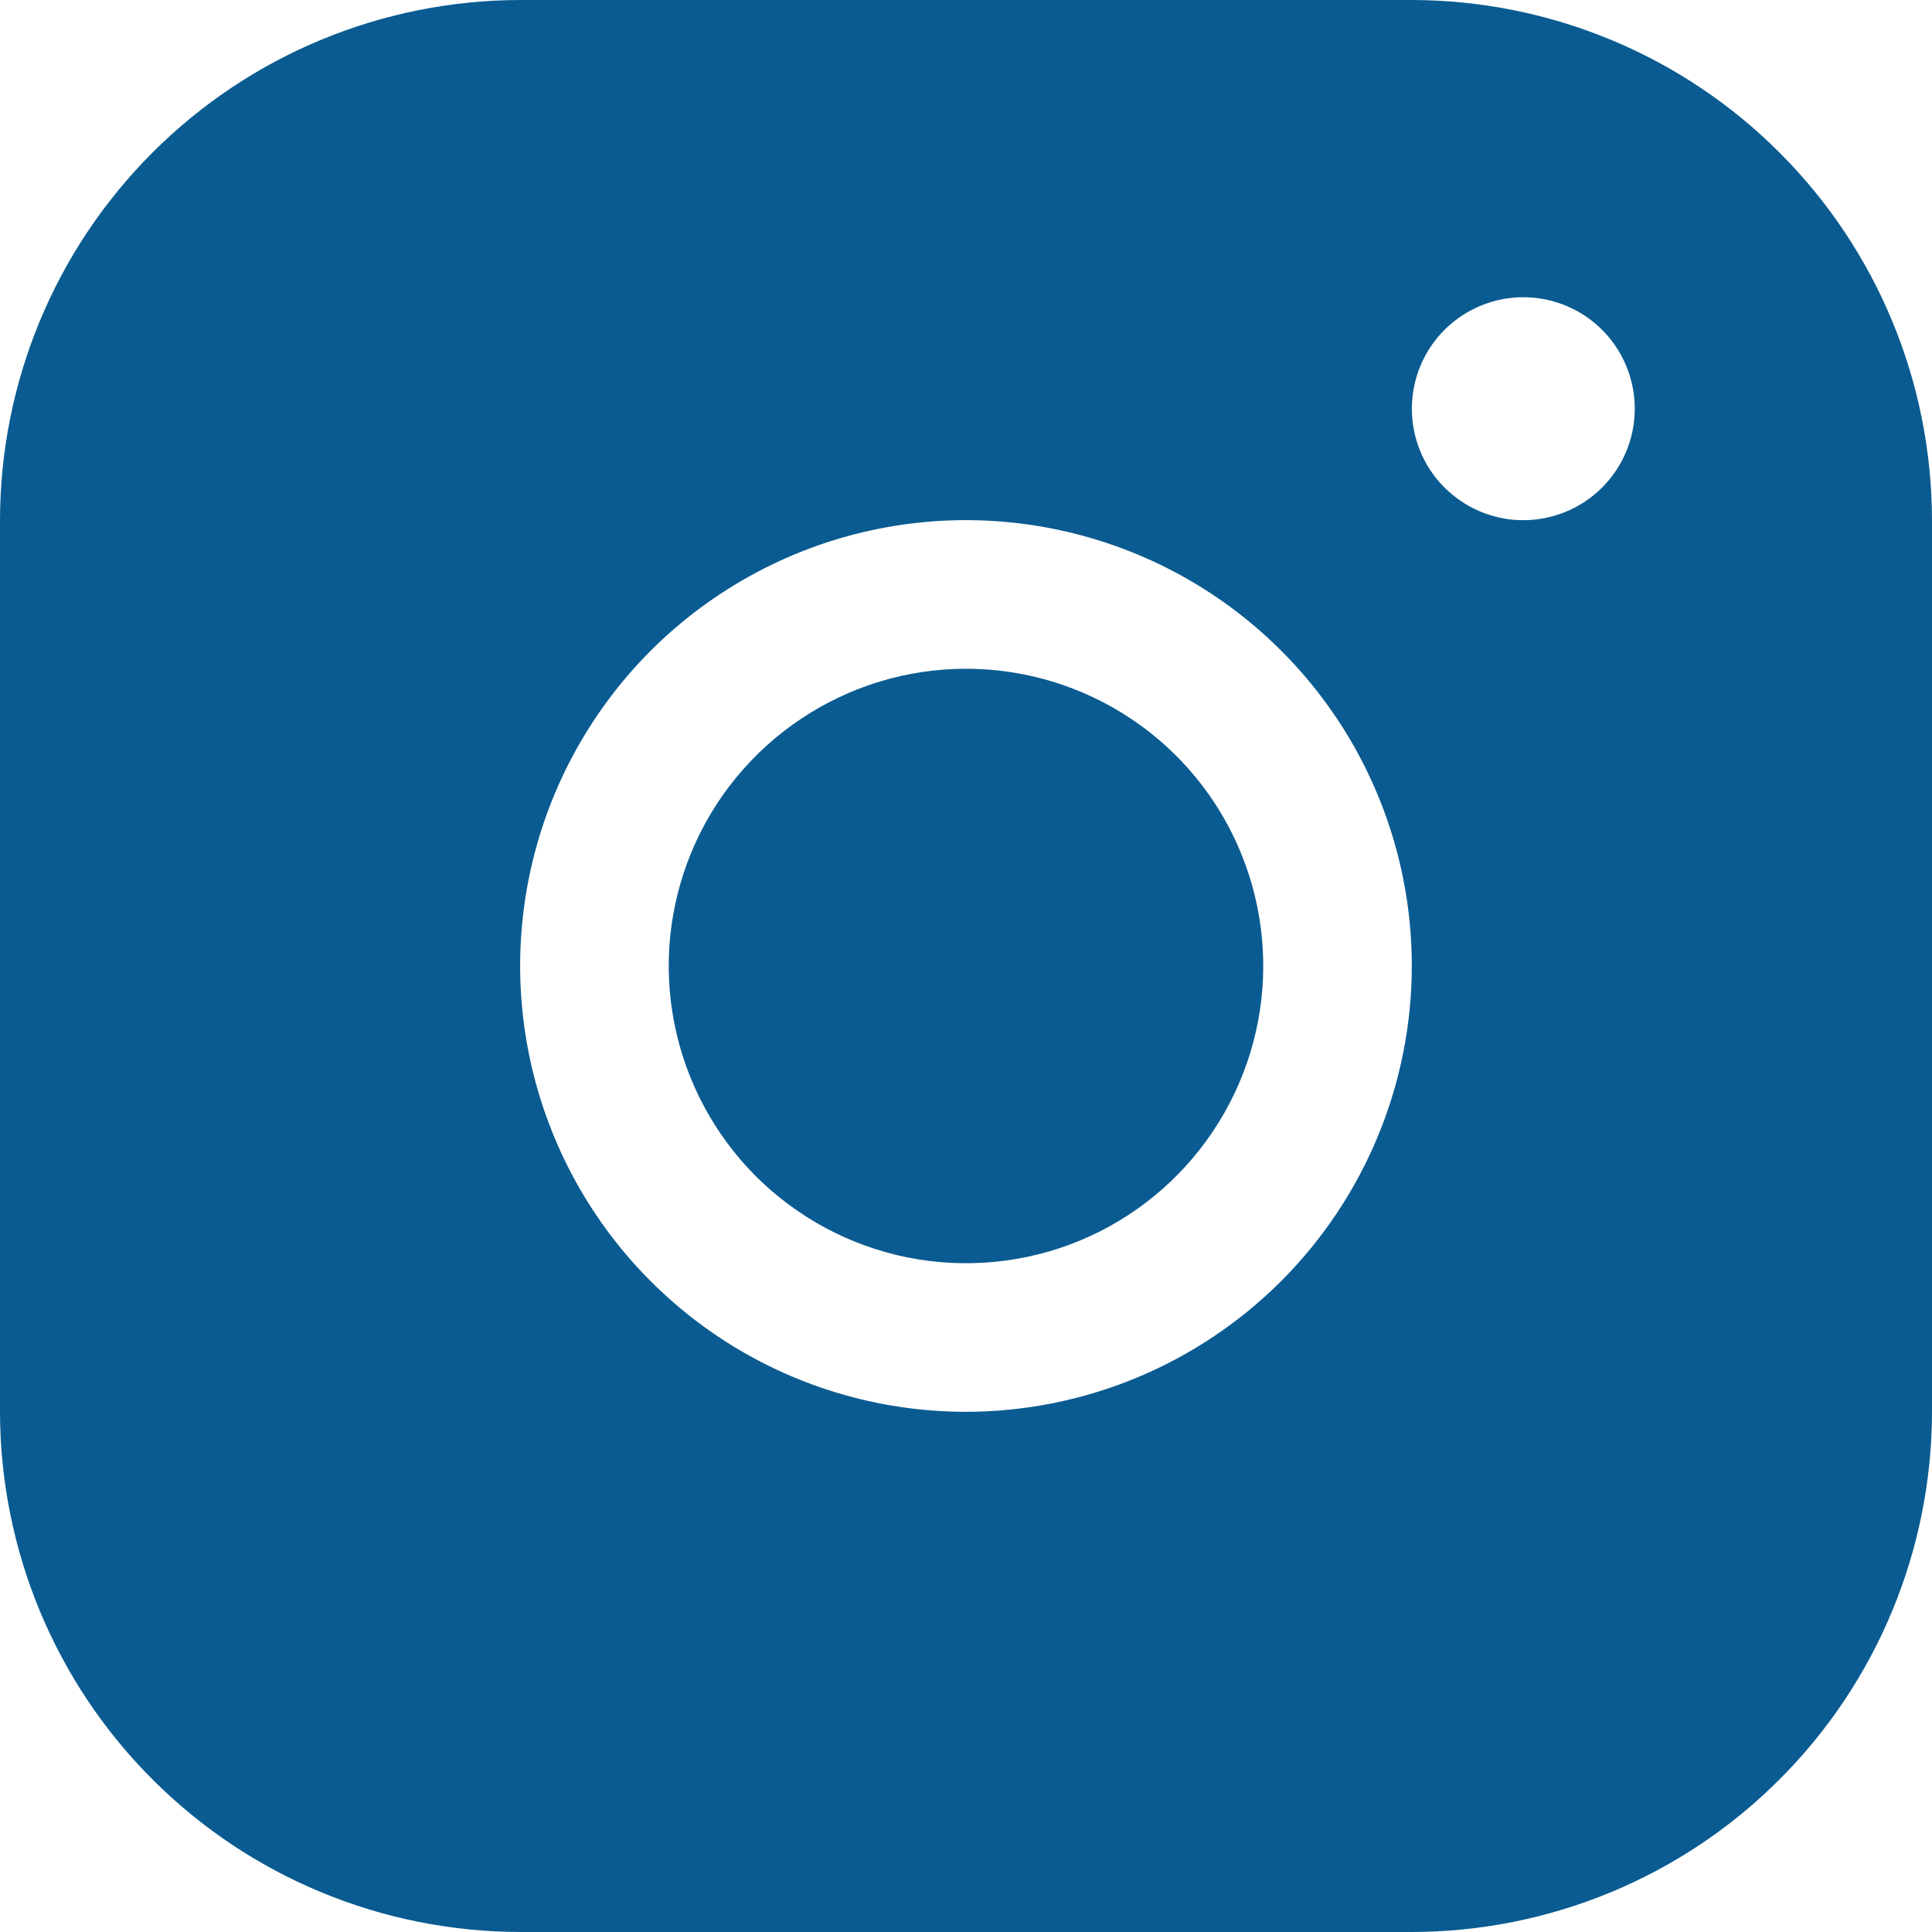
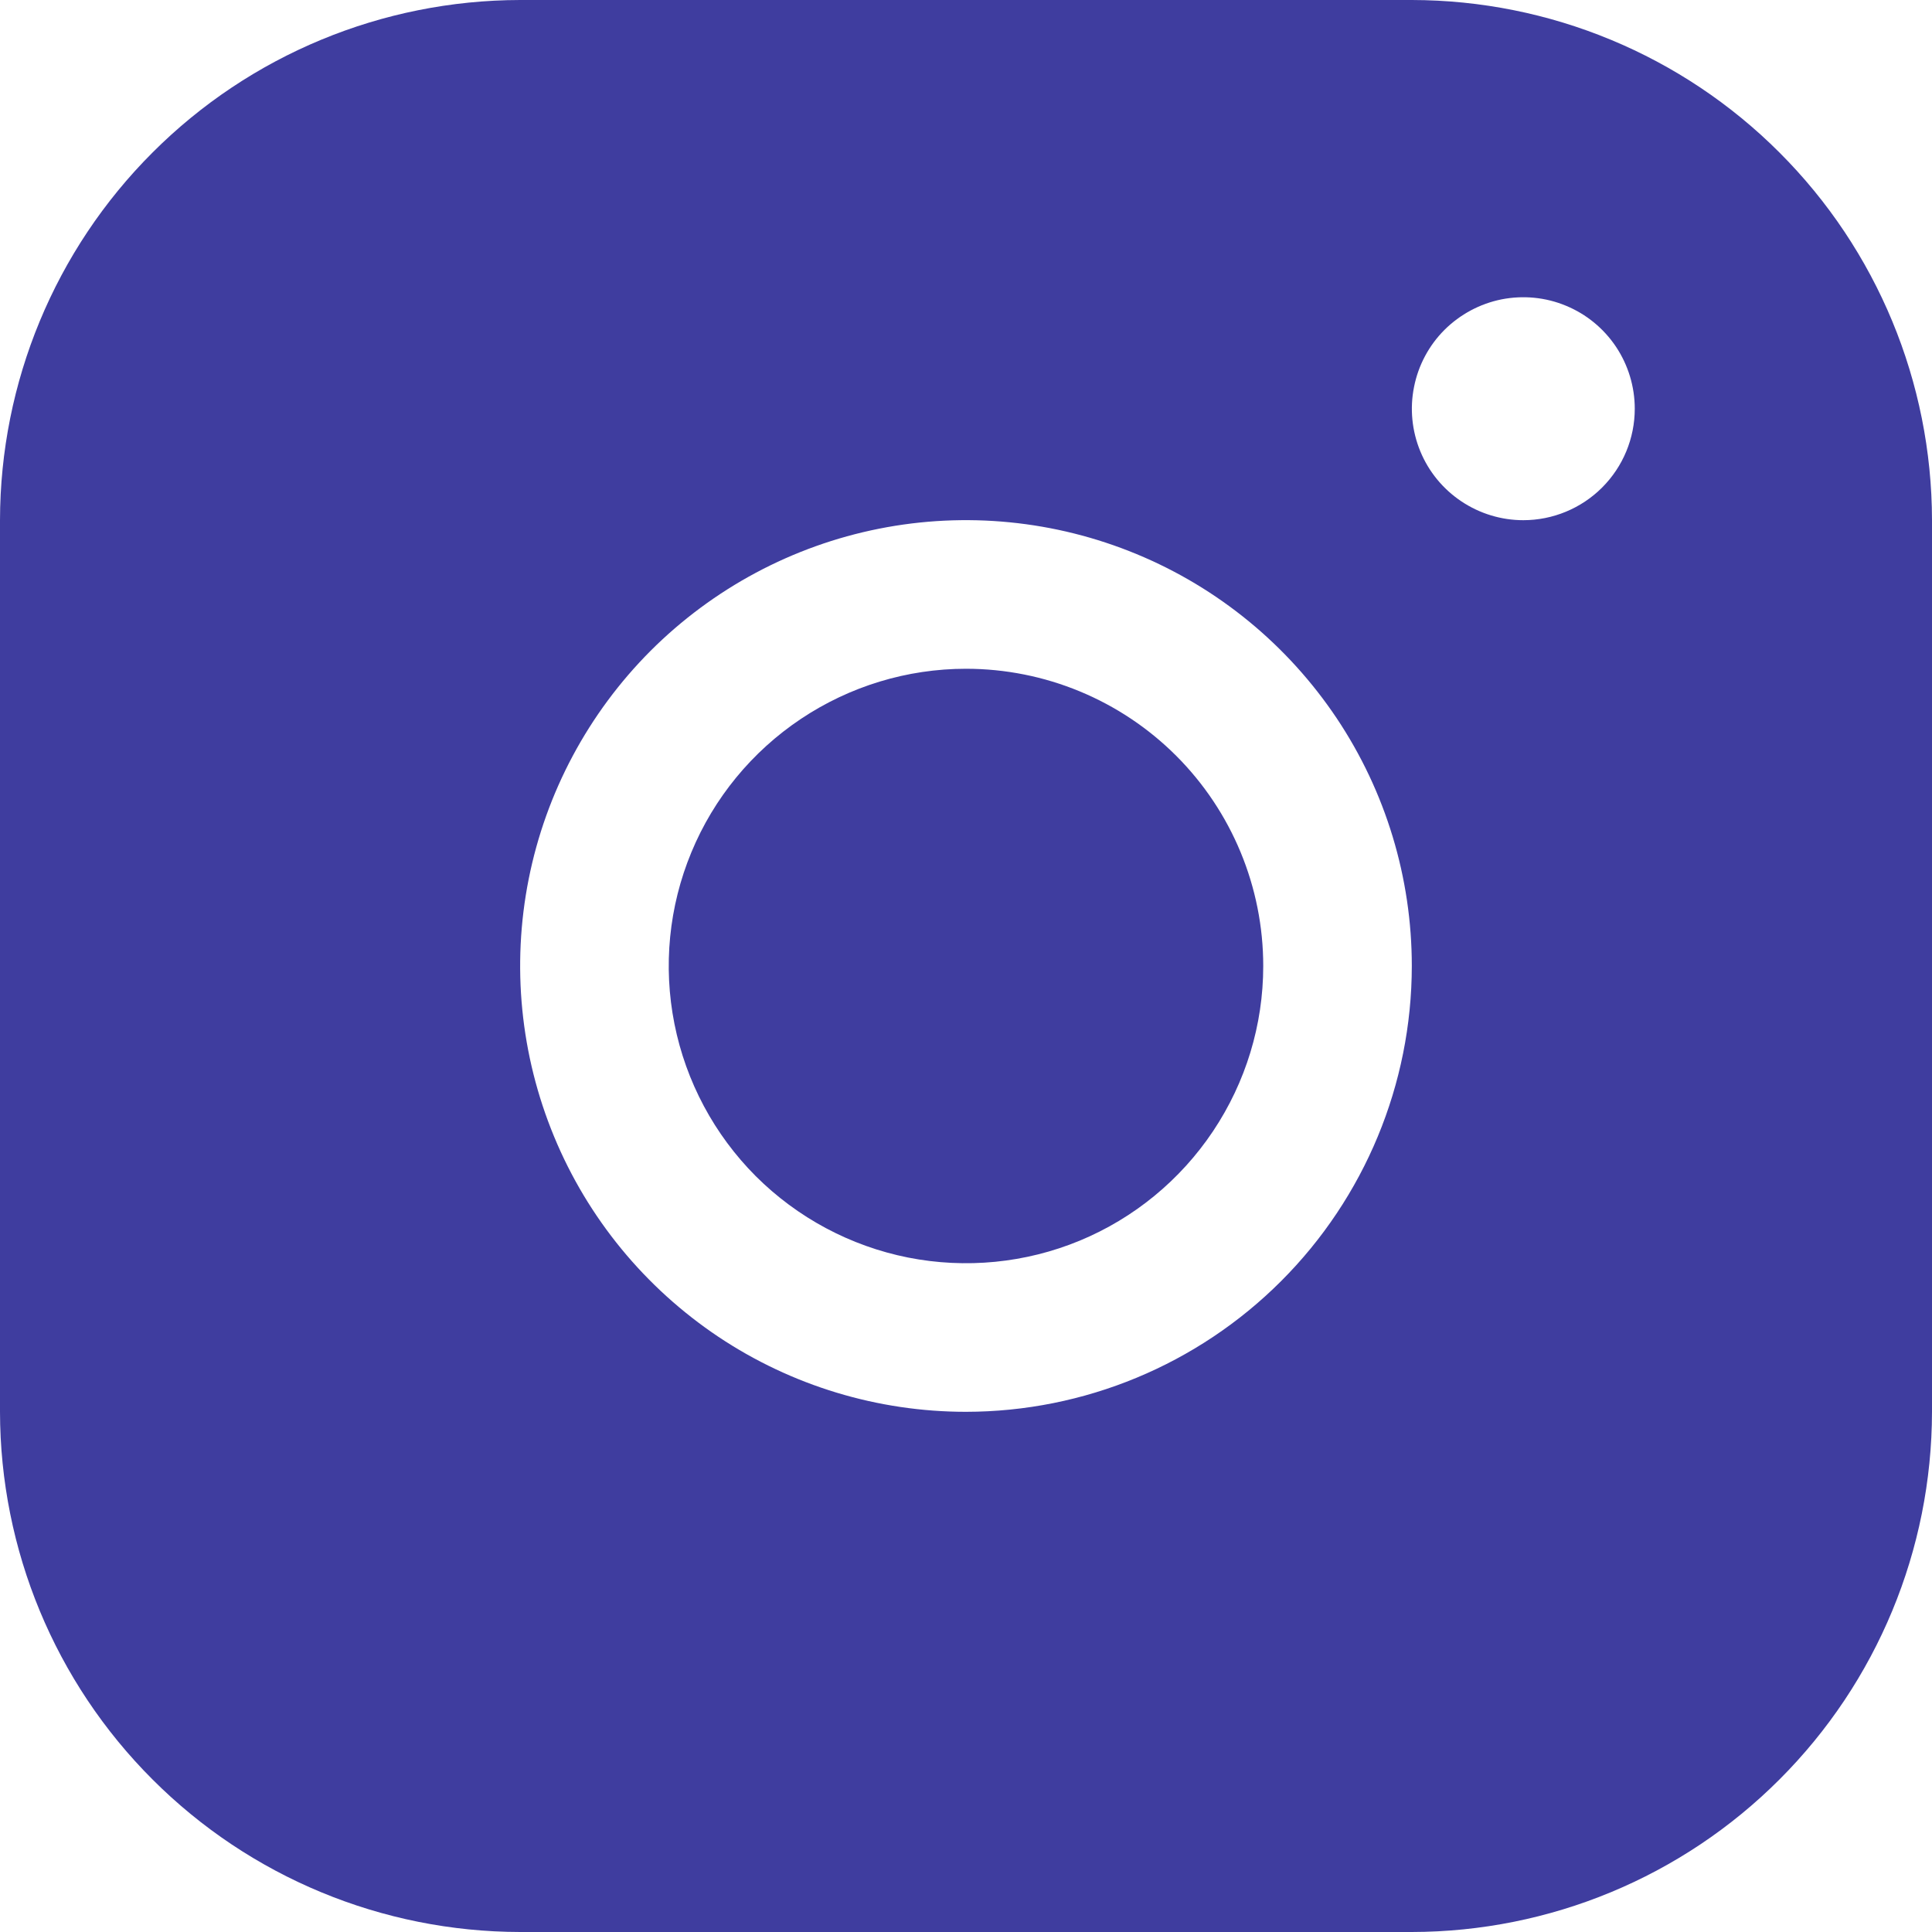
<svg xmlns="http://www.w3.org/2000/svg" width="20" height="20" viewBox="0 0 20 20" fill="none">
-   <path d="M14.615 0H5.385C3.957 0.002 2.588 0.569 1.579 1.579C0.569 2.588 0.002 3.957 0 5.385V14.615C0.002 16.043 0.569 17.412 1.579 18.421C2.588 19.431 3.957 19.998 5.385 20H14.615C16.043 19.998 17.412 19.431 18.421 18.421C19.431 17.412 19.998 16.043 20 14.615V5.385C19.998 3.957 19.431 2.588 18.421 1.579C17.412 0.569 16.043 0.002 14.615 0ZM10 14.615C9.087 14.615 8.195 14.345 7.436 13.838C6.677 13.33 6.085 12.61 5.736 11.766C5.387 10.923 5.295 9.995 5.473 9.1C5.651 8.204 6.091 7.382 6.736 6.736C7.382 6.091 8.204 5.651 9.1 5.473C9.995 5.295 10.923 5.387 11.766 5.736C12.61 6.085 13.33 6.677 13.838 7.436C14.345 8.195 14.615 9.087 14.615 10C14.614 11.224 14.127 12.397 13.262 13.262C12.397 14.127 11.224 14.614 10 14.615ZM15.769 5.385C15.541 5.385 15.318 5.317 15.128 5.19C14.938 5.063 14.79 4.883 14.703 4.672C14.616 4.461 14.593 4.229 14.638 4.006C14.682 3.782 14.792 3.576 14.953 3.415C15.115 3.254 15.32 3.144 15.544 3.099C15.768 3.055 16 3.077 16.211 3.165C16.422 3.252 16.602 3.4 16.729 3.59C16.855 3.779 16.923 4.003 16.923 4.231C16.923 4.537 16.802 4.83 16.585 5.047C16.369 5.263 16.075 5.385 15.769 5.385ZM13.077 10C13.077 10.609 12.896 11.203 12.558 11.709C12.22 12.215 11.74 12.61 11.178 12.843C10.615 13.076 9.997 13.136 9.4 13.018C8.803 12.899 8.255 12.606 7.824 12.176C7.394 11.745 7.101 11.197 6.982 10.6C6.863 10.003 6.924 9.385 7.157 8.823C7.39 8.26 7.785 7.78 8.291 7.442C8.797 7.104 9.391 6.923 10 6.923C10.816 6.923 11.599 7.247 12.176 7.824C12.753 8.401 13.077 9.184 13.077 10Z" fill="#0A5B91" />
+   <path d="M14.615 0H5.385C3.957 0.002 2.588 0.569 1.579 1.579C0.569 2.588 0.002 3.957 0 5.385V14.615C0.002 16.043 0.569 17.412 1.579 18.421C2.588 19.431 3.957 19.998 5.385 20H14.615C16.043 19.998 17.412 19.431 18.421 18.421C19.431 17.412 19.998 16.043 20 14.615V5.385C19.998 3.957 19.431 2.588 18.421 1.579C17.412 0.569 16.043 0.002 14.615 0ZM10 14.615C9.087 14.615 8.195 14.345 7.436 13.838C6.677 13.33 6.085 12.61 5.736 11.766C5.387 10.923 5.295 9.995 5.473 9.1C5.651 8.204 6.091 7.382 6.736 6.736C7.382 6.091 8.204 5.651 9.1 5.473C9.995 5.295 10.923 5.387 11.766 5.736C12.61 6.085 13.33 6.677 13.838 7.436C14.345 8.195 14.615 9.087 14.615 10C14.614 11.224 14.127 12.397 13.262 13.262C12.397 14.127 11.224 14.614 10 14.615ZM15.769 5.385C15.541 5.385 15.318 5.317 15.128 5.19C14.938 5.063 14.79 4.883 14.703 4.672C14.616 4.461 14.593 4.229 14.638 4.006C14.682 3.782 14.792 3.576 14.953 3.415C15.115 3.254 15.32 3.144 15.544 3.099C15.768 3.055 16 3.077 16.211 3.165C16.422 3.252 16.602 3.4 16.729 3.59C16.855 3.779 16.923 4.003 16.923 4.231C16.923 4.537 16.802 4.83 16.585 5.047C16.369 5.263 16.075 5.385 15.769 5.385ZM13.077 10C13.077 10.609 12.896 11.203 12.558 11.709C12.22 12.215 11.74 12.61 11.178 12.843C10.615 13.076 9.997 13.136 9.4 13.018C8.803 12.899 8.255 12.606 7.824 12.176C7.394 11.745 7.101 11.197 6.982 10.6C6.863 10.003 6.924 9.385 7.157 8.823C7.39 8.26 7.785 7.78 8.291 7.442C8.797 7.104 9.391 6.923 10 6.923C10.816 6.923 11.599 7.247 12.176 7.824C12.753 8.401 13.077 9.184 13.077 10Z" fill="#3F3D9F" />
</svg>
